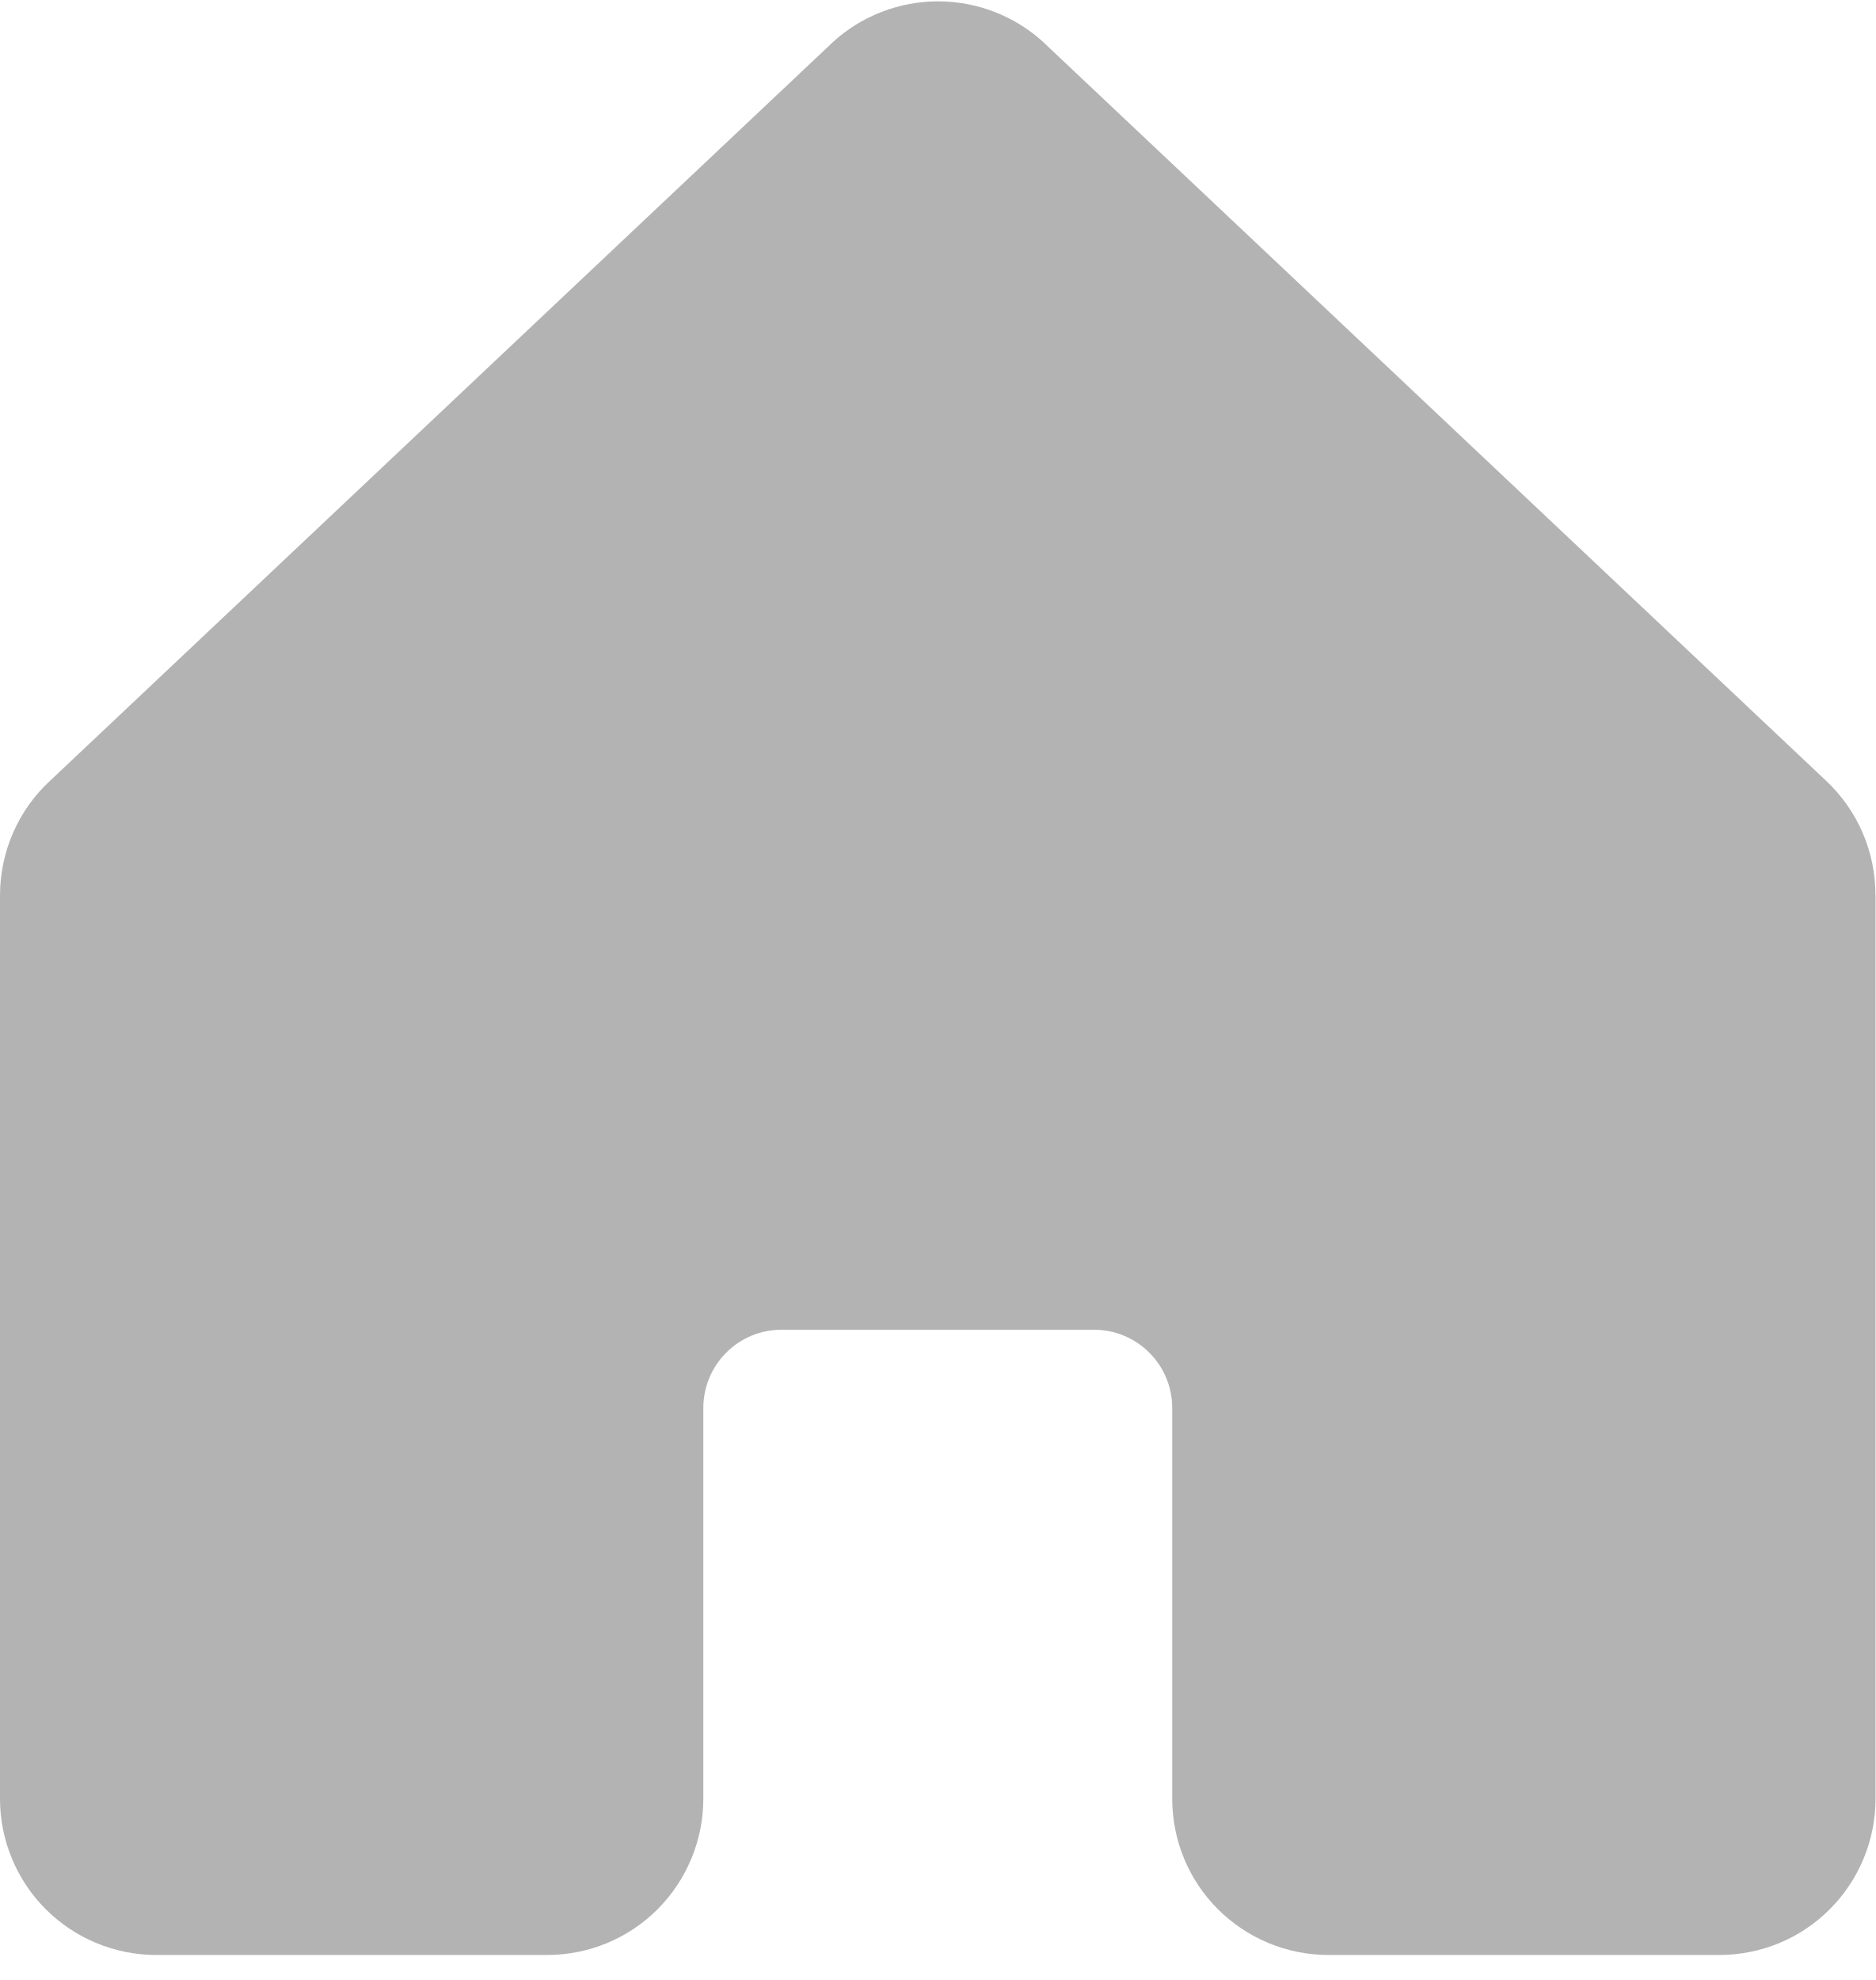
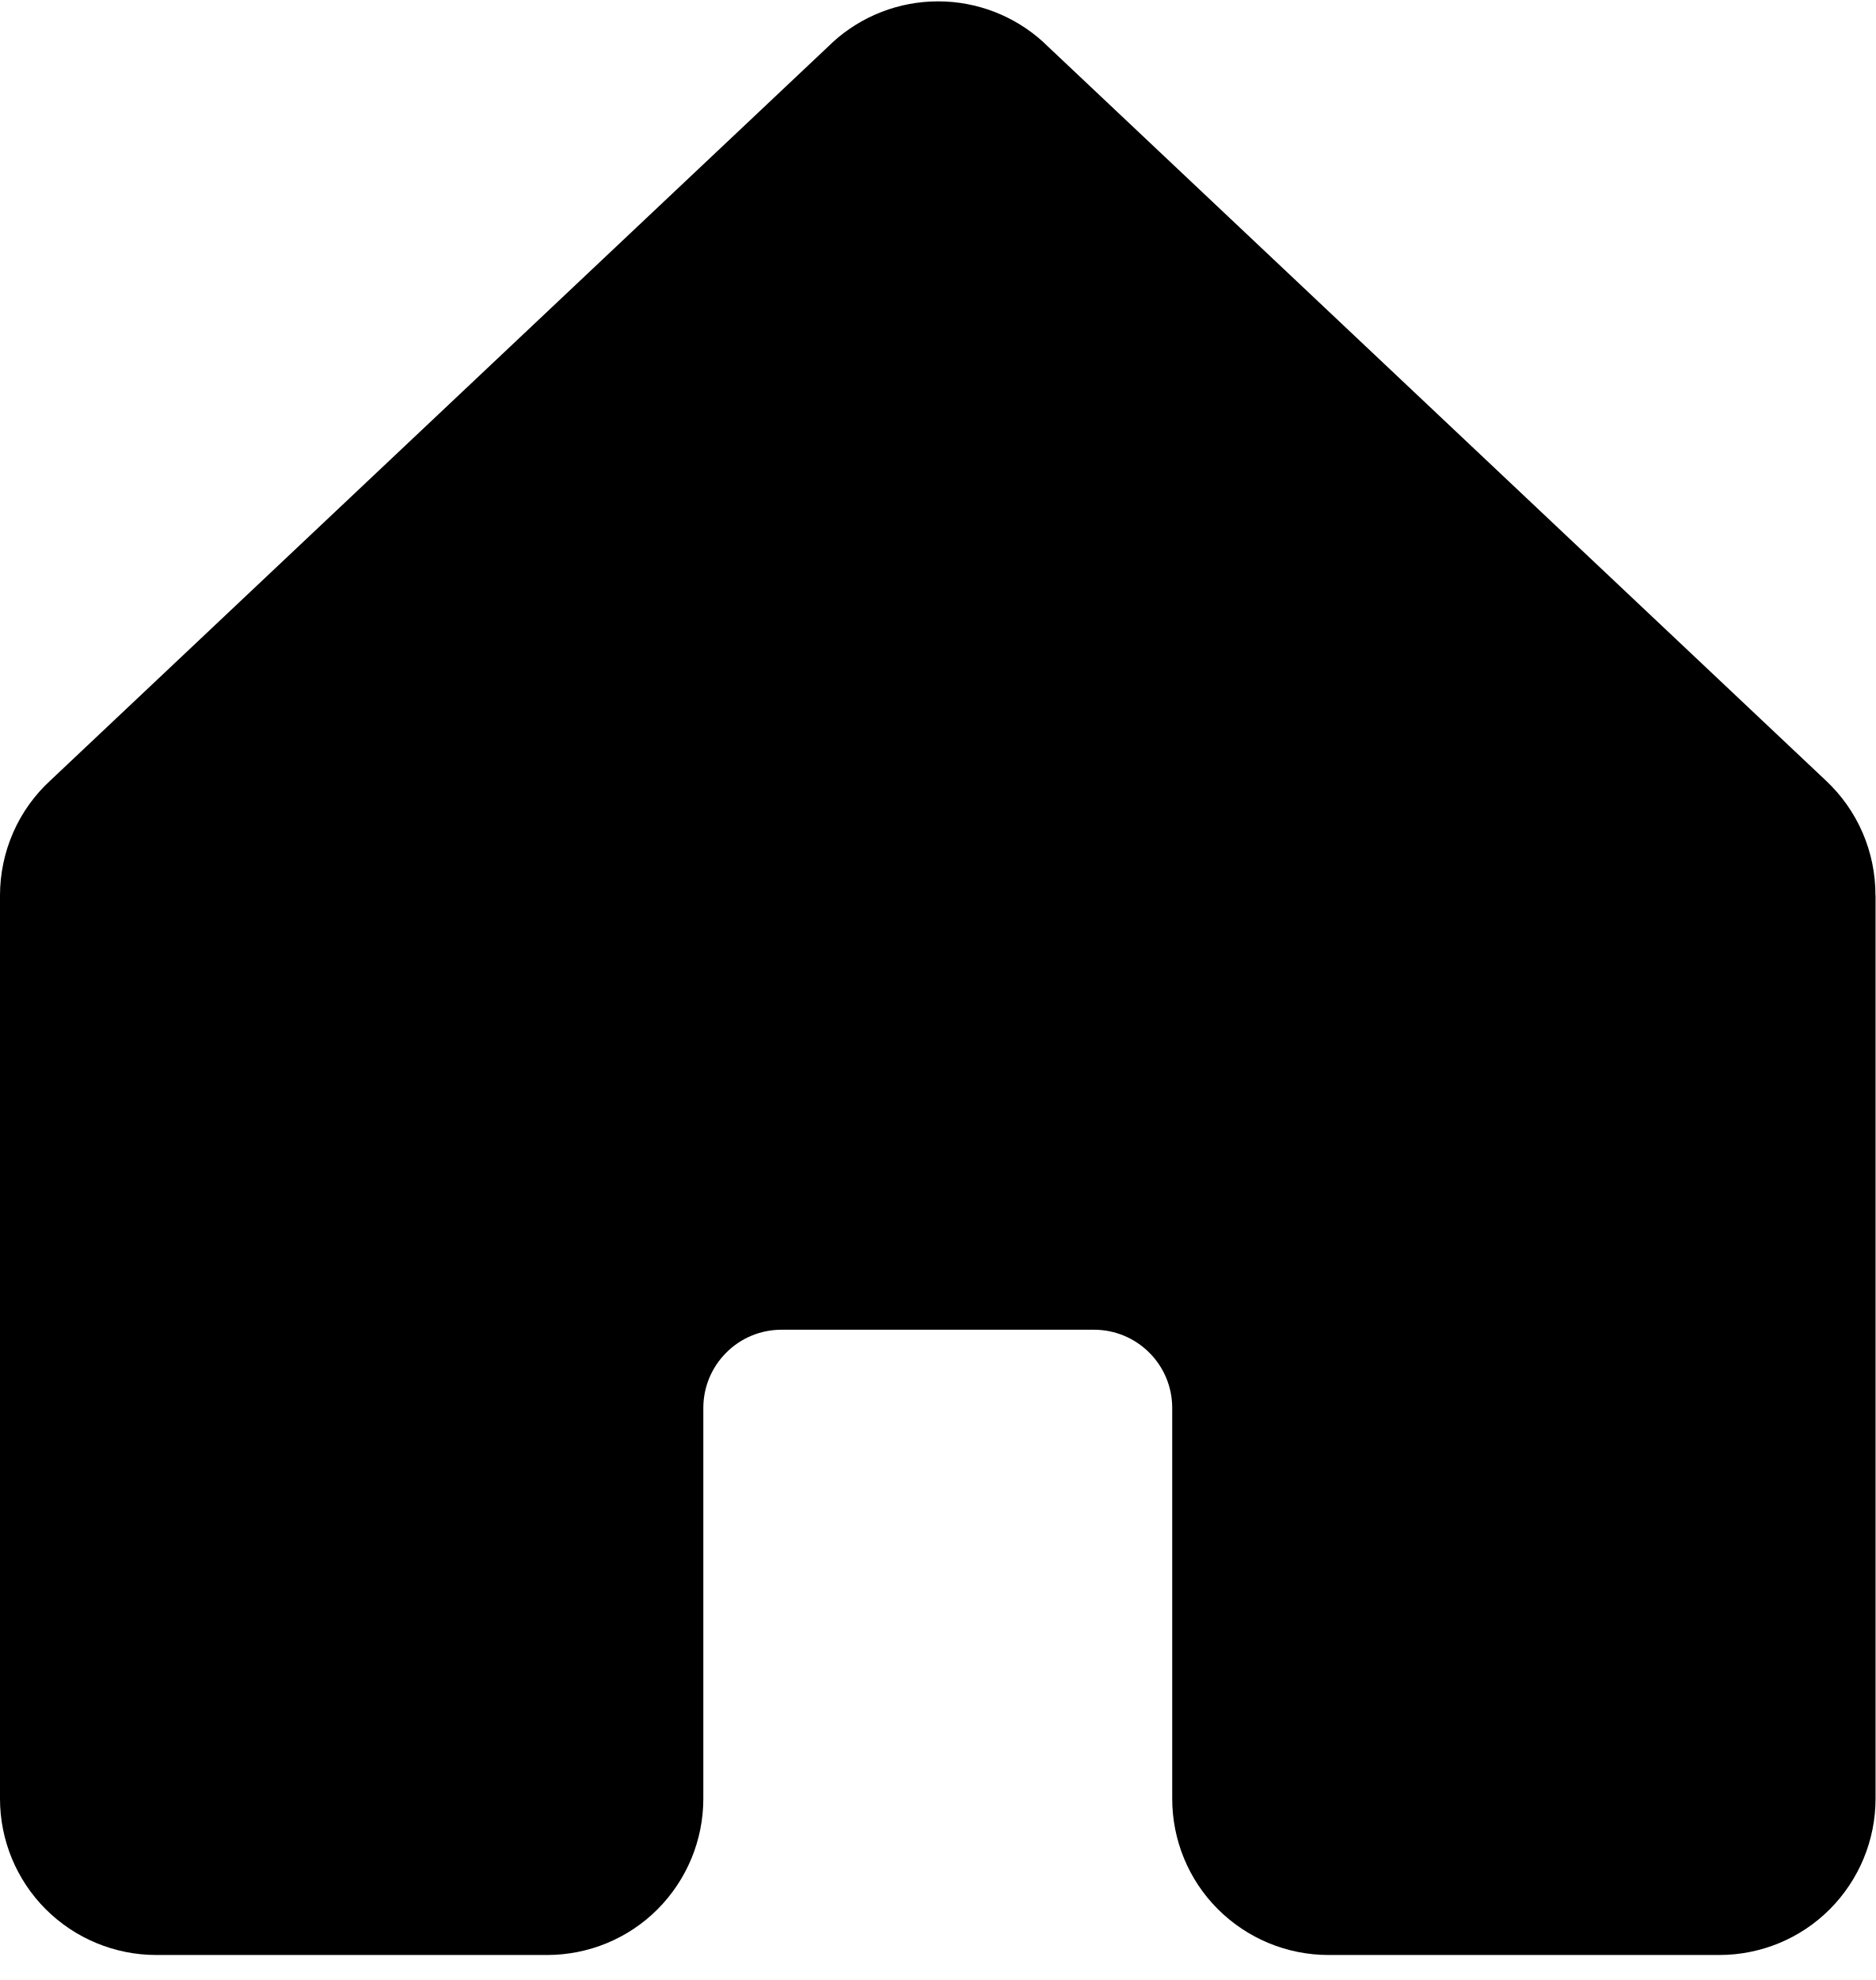
- <svg xmlns="http://www.w3.org/2000/svg" fill="none" height="19" viewBox="0 0 18 19" width="18">
-   <path d="m18 8.593v8.667c0 .398-.158.779-.439 1.061s-.663.439-1.061.439h-3.75c-.398 0-.779-.158-1.061-.439s-.439-.663-.439-1.061v-3.75c0-.199-.079-.39-.22-.53-.141-.141-.331-.22-.53-.22h-3c-.199 0-.39.079-.53.22-.141.141-.22.331-.22.53v3.75c0 .398-.158.779-.439 1.061s-.663.439-1.061.439h-3.75c-.398 0-.779-.158-1.061-.439-.281-.281-.439-.663-.439-1.061v-8.667c-0-.208.043-.413.126-.603.083-.19.205-.361.358-.501l7.5-7.076.01-.01c.276-.251.636-.39 1.009-.39s.733.139 1.009.39c.003.004.007.007.01.01l7.5 7.076c.151.141.272.312.354.502.082.19.124.395.123.602z" fill="#b3b3b3" />
+ <svg xmlns="http://www.w3.org/2000/svg" height="19" viewBox="0 0 18 19" width="18">
+   <path d="m18 8.593v8.667c0 .398-.158.779-.439 1.061s-.663.439-1.061.439h-3.75c-.398 0-.779-.158-1.061-.439s-.439-.663-.439-1.061v-3.75c0-.199-.079-.39-.22-.53-.141-.141-.331-.22-.53-.22h-3c-.199 0-.39.079-.53.22-.141.141-.22.331-.22.53v3.75c0 .398-.158.779-.439 1.061s-.663.439-1.061.439h-3.75c-.398 0-.779-.158-1.061-.439-.281-.281-.439-.663-.439-1.061v-8.667c-0-.208.043-.413.126-.603.083-.19.205-.361.358-.501l7.5-7.076.01-.01c.276-.251.636-.39 1.009-.39s.733.139 1.009.39c.003.004.007.007.01.01l7.5 7.076c.151.141.272.312.354.502.082.19.124.395.123.602z" />
</svg>
